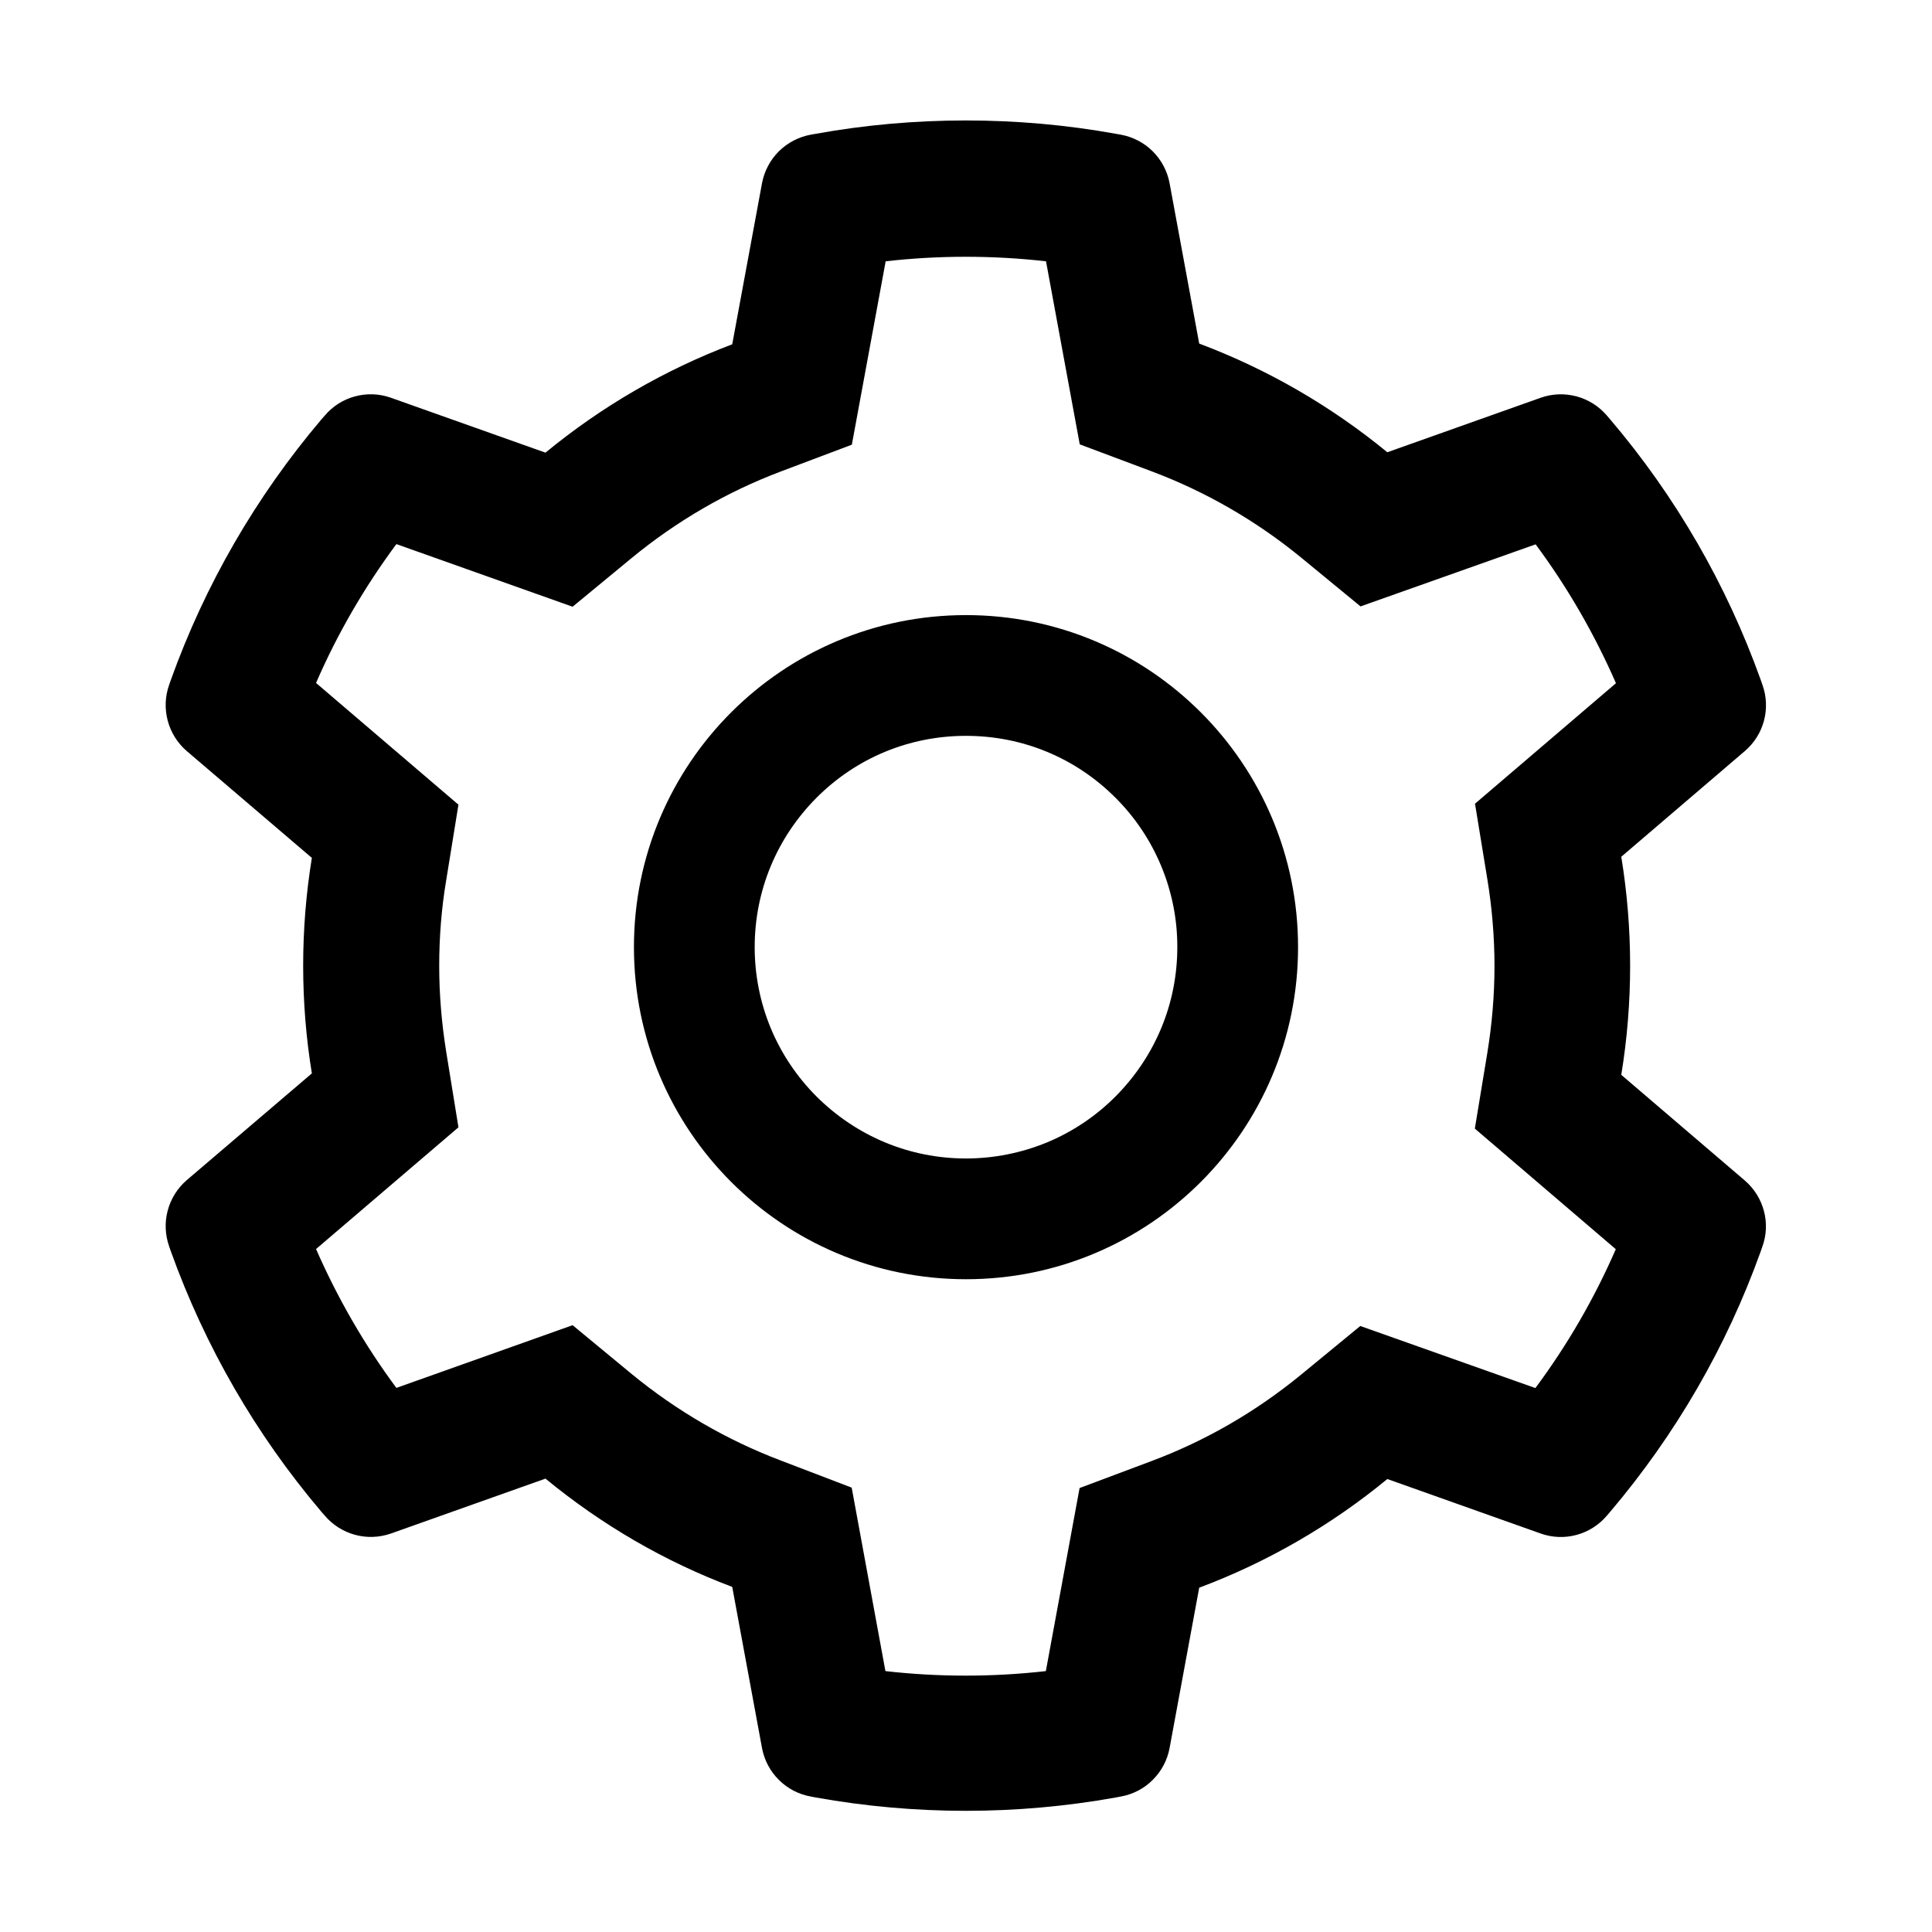
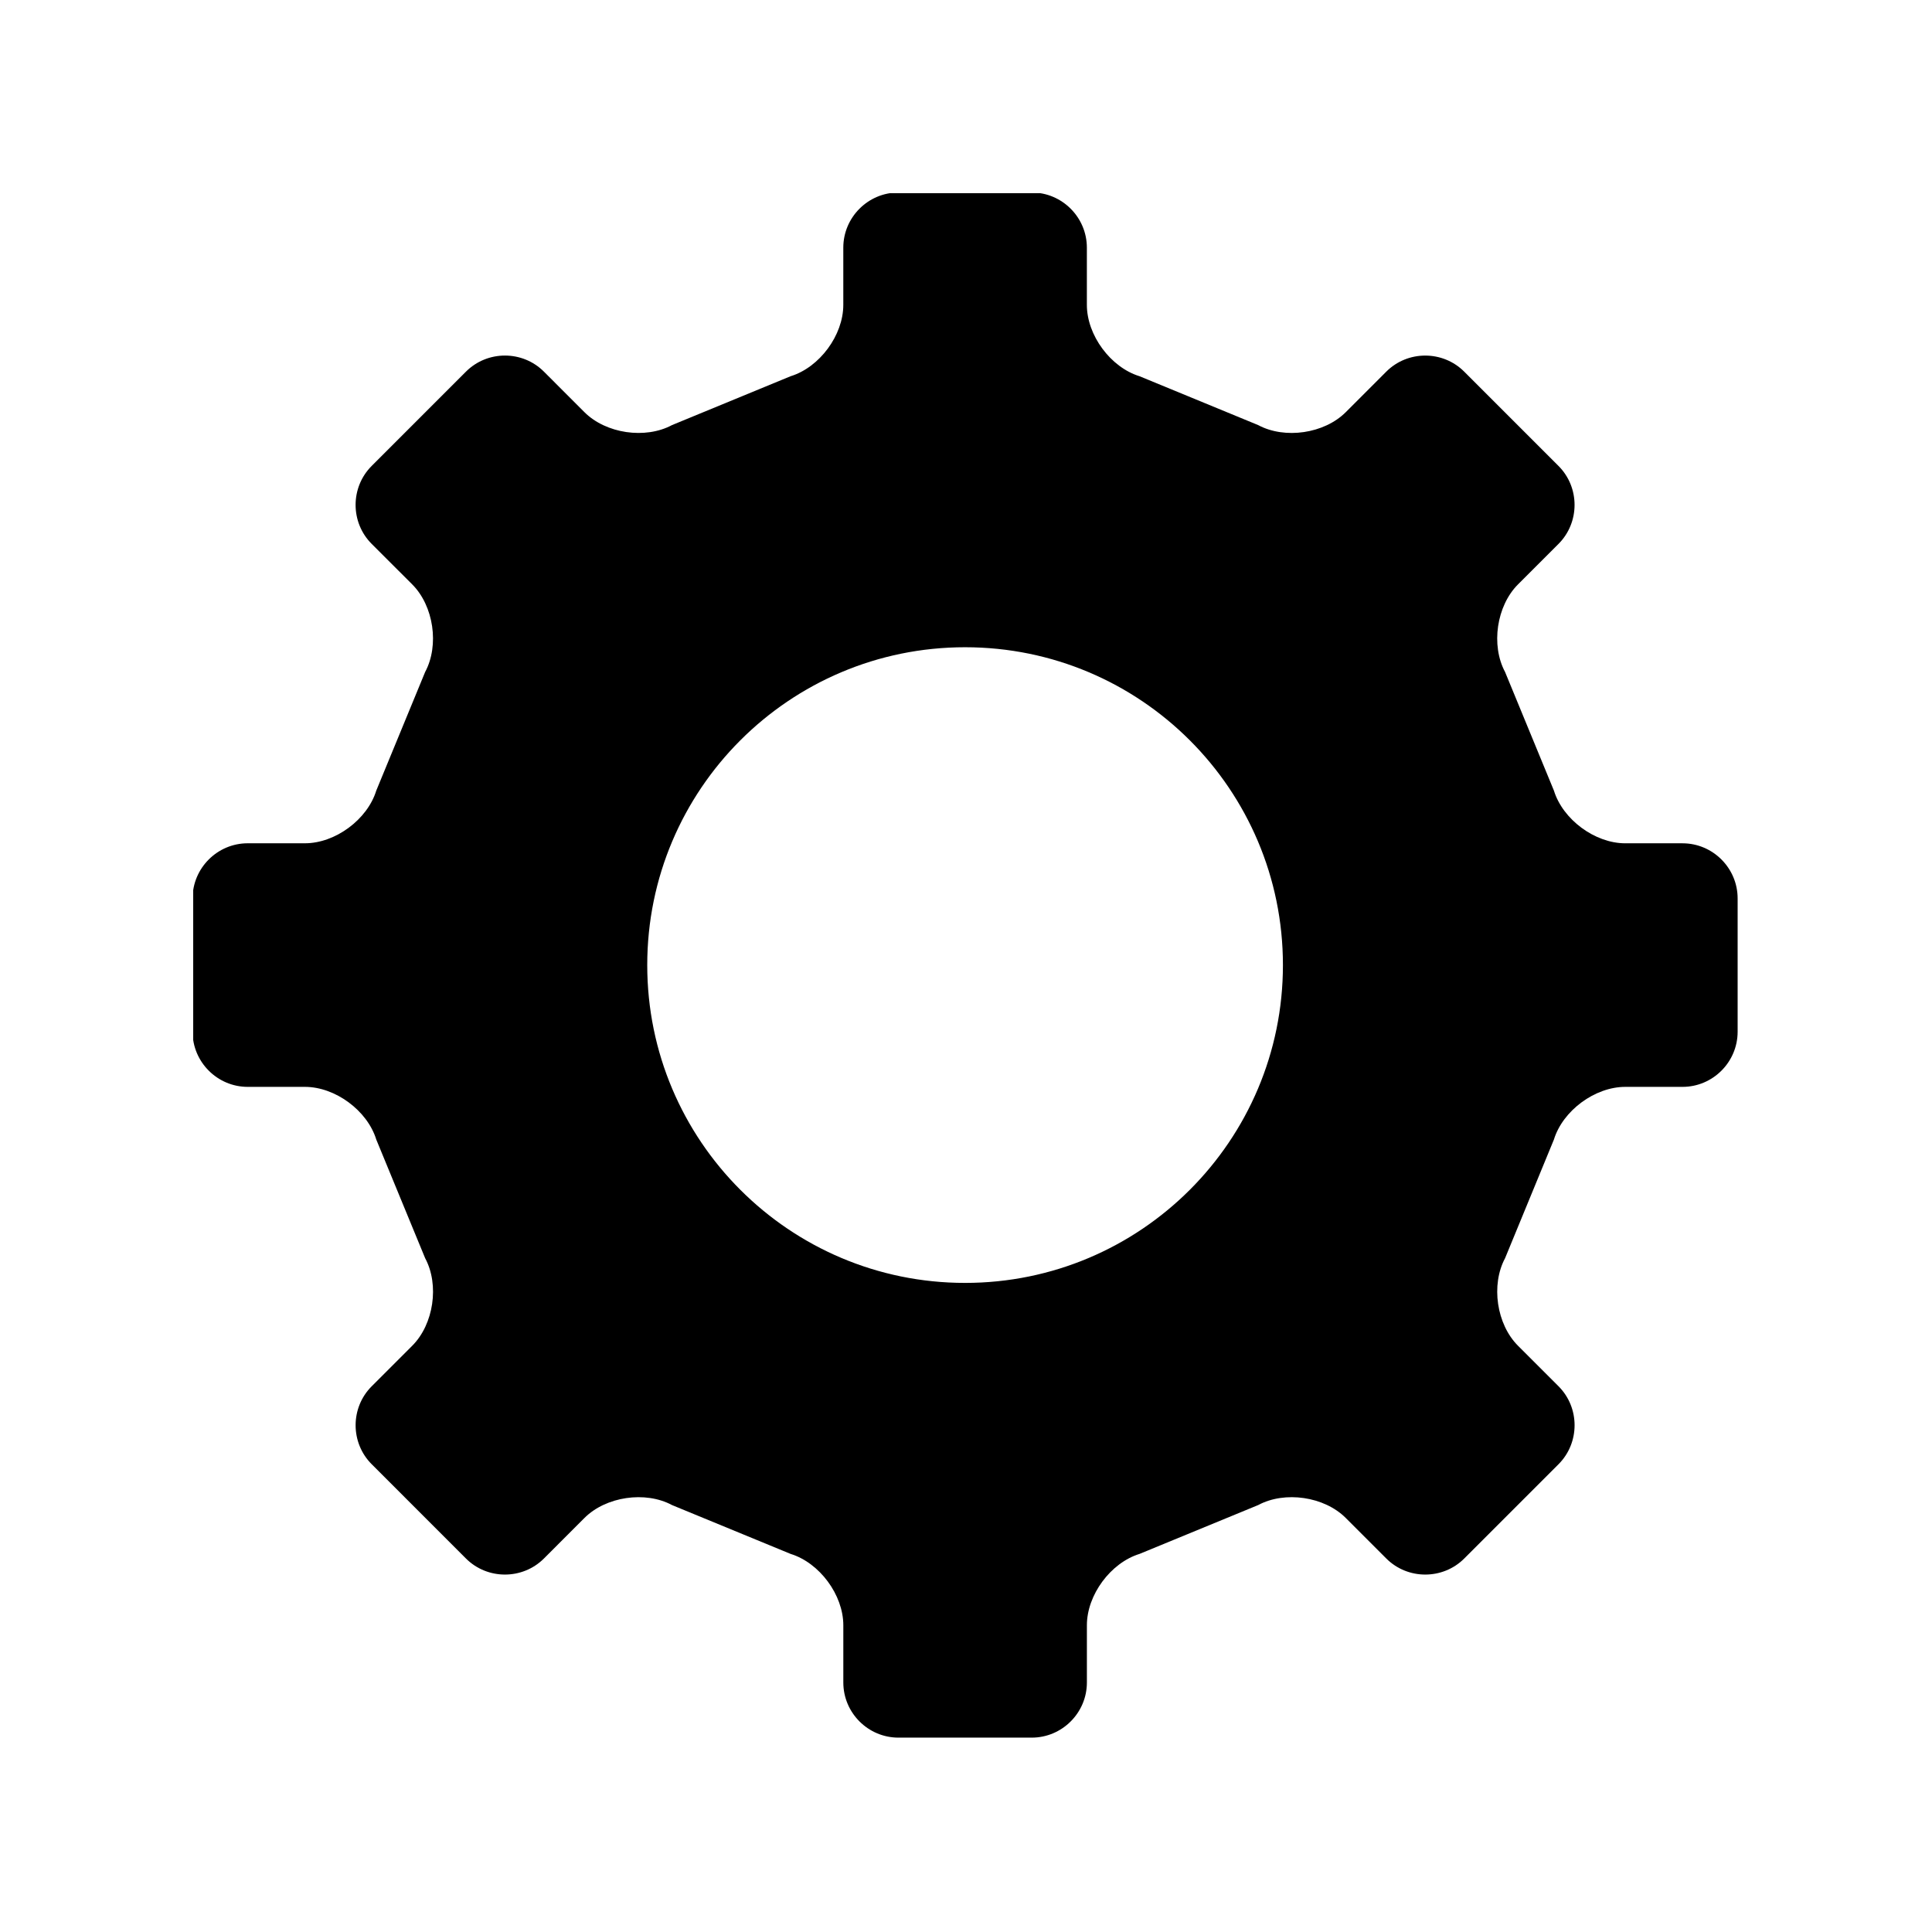
- <svg xmlns="http://www.w3.org/2000/svg" width="24" height="24" viewBox="0 0 24 24" fill="none">
-   <path d="M21.675 14.665L20.14 13.352C20.213 12.907 20.25 12.452 20.25 11.998C20.25 11.543 20.213 11.088 20.14 10.643L21.675 9.33C21.791 9.231 21.874 9.099 21.913 8.952C21.952 8.805 21.945 8.649 21.893 8.505L21.872 8.445C21.449 7.263 20.817 6.168 20.004 5.212L19.962 5.163C19.863 5.047 19.732 4.964 19.585 4.924C19.438 4.885 19.283 4.89 19.139 4.941L17.234 5.618C16.53 5.041 15.745 4.587 14.897 4.268L14.529 2.276C14.501 2.126 14.428 1.988 14.32 1.88C14.213 1.773 14.074 1.701 13.924 1.673L13.861 1.662C12.64 1.441 11.355 1.441 10.134 1.662L10.071 1.673C9.921 1.701 9.783 1.773 9.675 1.88C9.567 1.988 9.494 2.126 9.466 2.276L9.096 4.277C8.254 4.596 7.471 5.051 6.776 5.623L4.856 4.941C4.713 4.89 4.557 4.884 4.41 4.924C4.263 4.963 4.132 5.047 4.034 5.163L3.991 5.212C3.18 6.169 2.547 7.264 2.123 8.445L2.102 8.505C1.997 8.798 2.084 9.127 2.32 9.33L3.874 10.657C3.802 11.098 3.766 11.548 3.766 11.995C3.766 12.445 3.802 12.895 3.874 13.334L2.32 14.66C2.205 14.759 2.122 14.891 2.083 15.039C2.044 15.186 2.051 15.342 2.102 15.485L2.123 15.546C2.548 16.727 3.176 17.817 3.991 18.778L4.034 18.827C4.132 18.943 4.264 19.026 4.41 19.066C4.557 19.106 4.713 19.1 4.856 19.05L6.776 18.368C7.474 18.942 8.255 19.397 9.096 19.713L9.466 21.715C9.494 21.865 9.567 22.003 9.675 22.11C9.783 22.218 9.921 22.29 10.071 22.317L10.134 22.329C11.367 22.55 12.629 22.55 13.861 22.329L13.924 22.317C14.074 22.29 14.213 22.218 14.32 22.11C14.428 22.003 14.501 21.865 14.529 21.715L14.897 19.723C15.745 19.405 16.535 18.948 17.234 18.373L19.139 19.05C19.283 19.101 19.438 19.107 19.585 19.067C19.732 19.027 19.863 18.944 19.962 18.827L20.004 18.778C20.82 17.815 21.448 16.727 21.872 15.546L21.893 15.485C21.998 15.197 21.912 14.869 21.675 14.665V14.665ZM18.476 10.919C18.534 11.273 18.565 11.637 18.565 12C18.565 12.363 18.534 12.726 18.476 13.08L18.321 14.02L20.072 15.518C19.806 16.129 19.471 16.708 19.073 17.243L16.898 16.472L16.163 17.076C15.602 17.536 14.979 17.897 14.304 18.15L13.411 18.485L12.992 20.759C12.329 20.834 11.661 20.834 10.999 20.759L10.58 18.48L9.694 18.141C9.026 17.887 8.405 17.526 7.849 17.07L7.113 16.462L4.924 17.241C4.526 16.704 4.193 16.125 3.926 15.516L5.695 14.004L5.543 13.066C5.487 12.717 5.456 12.356 5.456 12C5.456 11.641 5.484 11.283 5.543 10.934L5.695 9.996L3.926 8.484C4.191 7.873 4.526 7.296 4.924 6.759L7.113 7.537L7.849 6.93C8.405 6.473 9.026 6.112 9.694 5.859L10.582 5.524L11.002 3.246C11.66 3.171 12.333 3.171 12.994 3.246L13.413 5.52L14.306 5.855C14.979 6.108 15.605 6.469 16.165 6.928L16.901 7.533L19.076 6.762C19.474 7.298 19.807 7.877 20.074 8.487L18.323 9.984L18.476 10.919ZM12 7.641C9.722 7.641 7.875 9.487 7.875 11.766C7.875 14.044 9.722 15.891 12 15.891C14.278 15.891 16.125 14.044 16.125 11.766C16.125 9.487 14.278 7.641 12 7.641ZM13.856 13.622C13.613 13.866 13.323 14.06 13.005 14.192C12.686 14.323 12.345 14.391 12 14.391C11.299 14.391 10.641 14.116 10.144 13.622C9.9 13.378 9.706 13.089 9.574 12.771C9.442 12.452 9.375 12.11 9.375 11.766C9.375 11.065 9.649 10.406 10.144 9.909C10.641 9.412 11.299 9.141 12 9.141C12.701 9.141 13.359 9.412 13.856 9.909C14.101 10.153 14.294 10.442 14.426 10.761C14.558 11.079 14.626 11.421 14.625 11.766C14.625 12.466 14.351 13.125 13.856 13.622Z" fill="black" />
+ <svg xmlns="http://www.w3.org/2000/svg" width="500" zoomAndPan="magnify" viewBox="0 0 375 375" height="500" preserveAspectRatio="xMidYMid meet" version="1.0">
+   <defs>
+     <clipPath id="3cc2d27798">
+       <path d="M 37.5 37.5 L 337.5 37.5 L 337.5 337.5 L 37.5 337.5 Z M 37.5 37.5 " clip-rule="nonzero" />
+     </clipPath>
+   </defs>
+   <g clip-path="url(#3cc2d27798)">
+     <path fill="#000000" d="M 326.574 210.961 C 332.461 210.961 337.273 206.145 337.273 200.262 L 337.273 174.383 C 337.273 168.496 332.461 163.684 326.574 163.684 L 315.461 163.684 C 309.574 163.684 303.348 159.078 301.613 153.453 L 292.133 130.434 C 289.352 125.246 290.477 117.598 294.637 113.438 L 302.504 105.574 C 306.66 101.41 306.664 94.602 302.504 90.438 L 284.207 72.141 C 280.043 67.977 273.234 67.977 269.07 72.141 L 261.207 80.008 C 257.043 84.168 249.391 85.293 244.207 82.508 L 221.188 73.027 C 215.562 71.301 210.961 65.066 210.961 59.18 L 210.961 48.07 C 210.961 42.184 206.145 37.367 200.262 37.367 L 174.383 37.367 C 168.496 37.367 163.684 42.184 163.684 48.07 L 163.684 59.18 C 163.684 65.066 159.078 71.301 153.453 73.027 L 130.438 82.508 C 125.25 85.293 117.602 84.164 113.441 80.004 L 105.578 72.137 C 101.414 67.973 94.605 67.973 90.441 72.137 L 72.145 90.434 C 67.98 94.598 67.98 101.406 72.145 105.57 L 80.016 113.434 C 84.176 117.598 85.301 125.246 82.52 130.434 L 73.035 153.453 C 71.305 159.078 65.074 163.68 59.188 163.68 L 48.082 163.68 C 42.195 163.68 37.379 168.492 37.379 174.379 L 37.379 200.262 C 37.379 206.145 42.195 210.961 48.082 210.961 L 59.188 210.961 C 65.074 210.961 71.305 215.562 73.035 221.188 L 82.52 244.211 C 85.309 249.395 84.18 257.047 80.016 261.207 L 72.148 269.074 C 67.984 273.234 67.984 280.043 72.148 284.207 L 90.441 302.504 C 94.605 306.664 101.414 306.66 105.578 302.504 L 113.445 294.633 C 117.609 290.473 125.258 289.348 130.438 292.133 L 153.457 301.613 C 159.082 303.344 163.688 309.574 163.688 315.461 L 163.688 326.574 C 163.688 332.461 168.5 337.273 174.387 337.273 L 200.262 337.273 C 206.148 337.273 210.965 332.461 210.965 326.574 L 210.965 315.457 C 210.965 309.574 215.566 303.344 221.191 301.609 L 244.211 292.133 C 249.395 289.348 257.047 290.469 261.207 294.633 L 269.078 302.504 C 273.238 306.664 280.051 306.66 284.211 302.504 L 302.508 284.207 C 306.664 280.047 306.668 273.234 302.508 269.07 L 294.641 261.207 C 290.477 257.043 289.355 249.391 292.137 244.207 L 301.613 221.188 C 303.344 215.562 309.574 210.961 315.465 210.961 Z M 187.32 249.012 C 153.25 249.012 125.629 221.391 125.629 187.32 C 125.629 153.246 153.25 125.629 187.32 125.629 C 221.391 125.629 249.016 153.246 249.016 187.32 C 249.016 221.391 221.391 249.012 187.32 249.012 Z M 187.32 249.012 " fill-opacity="1" fill-rule="nonzero" />
+   </g>
</svg>
